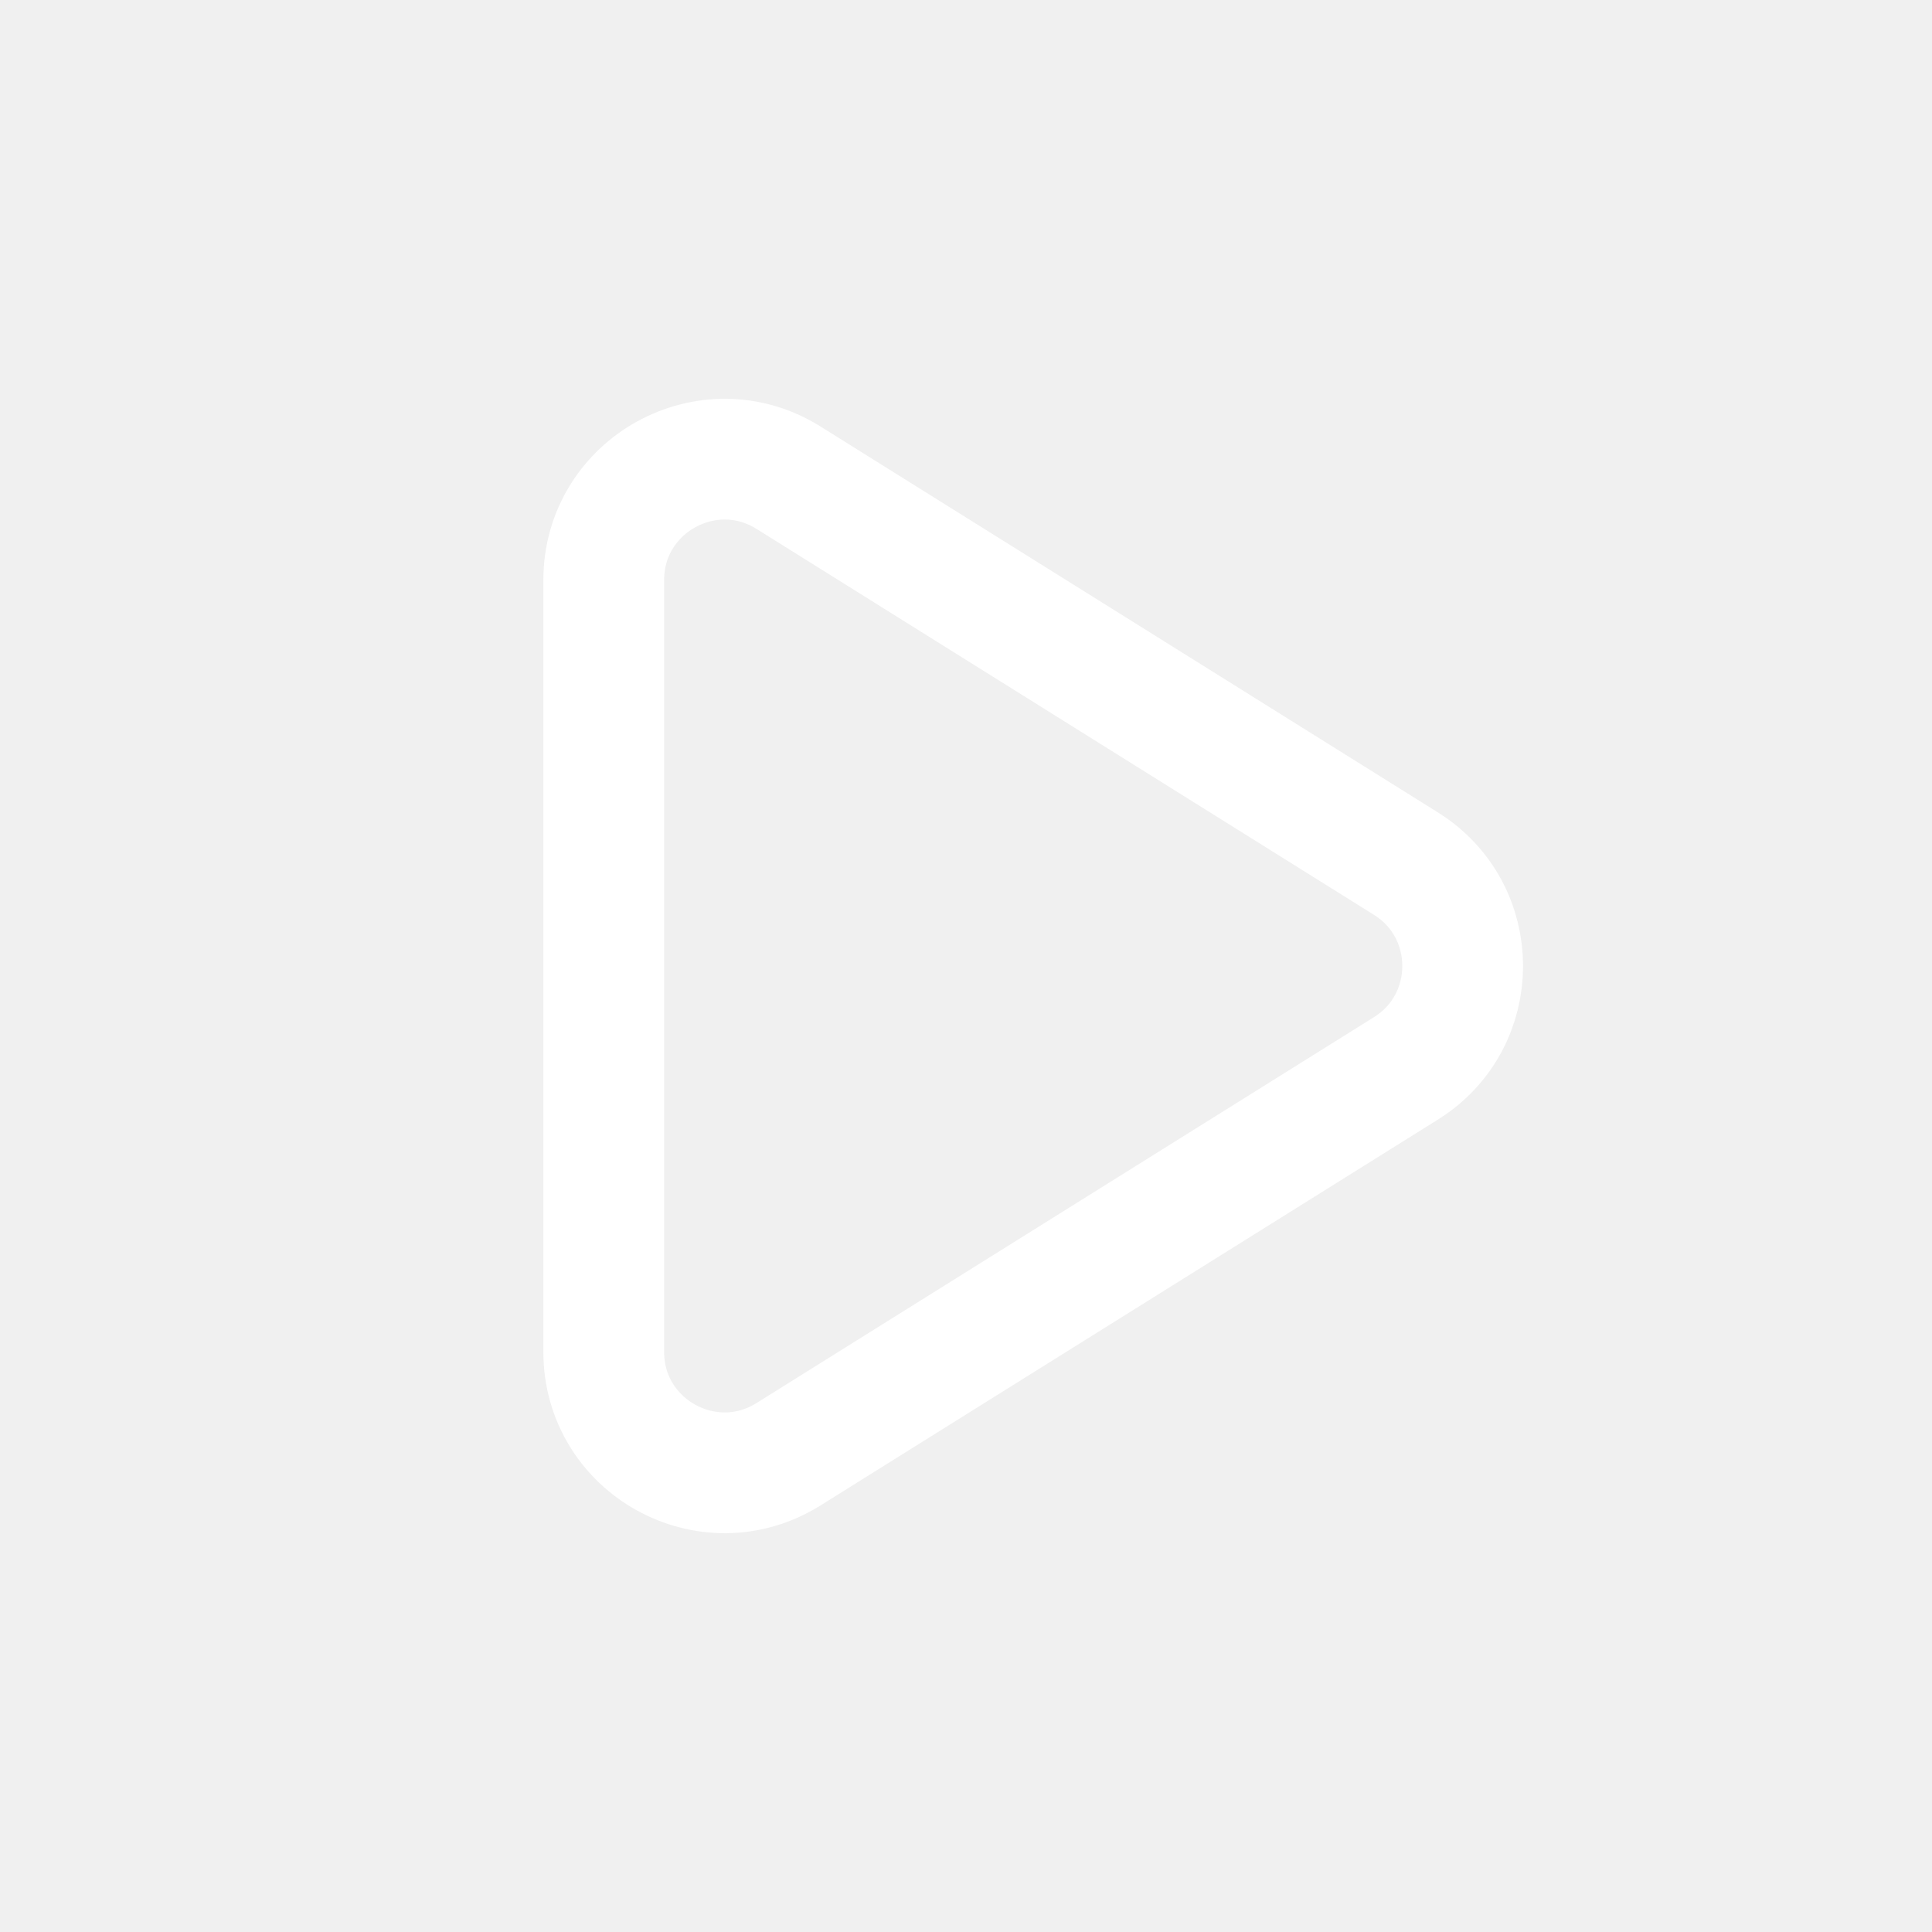
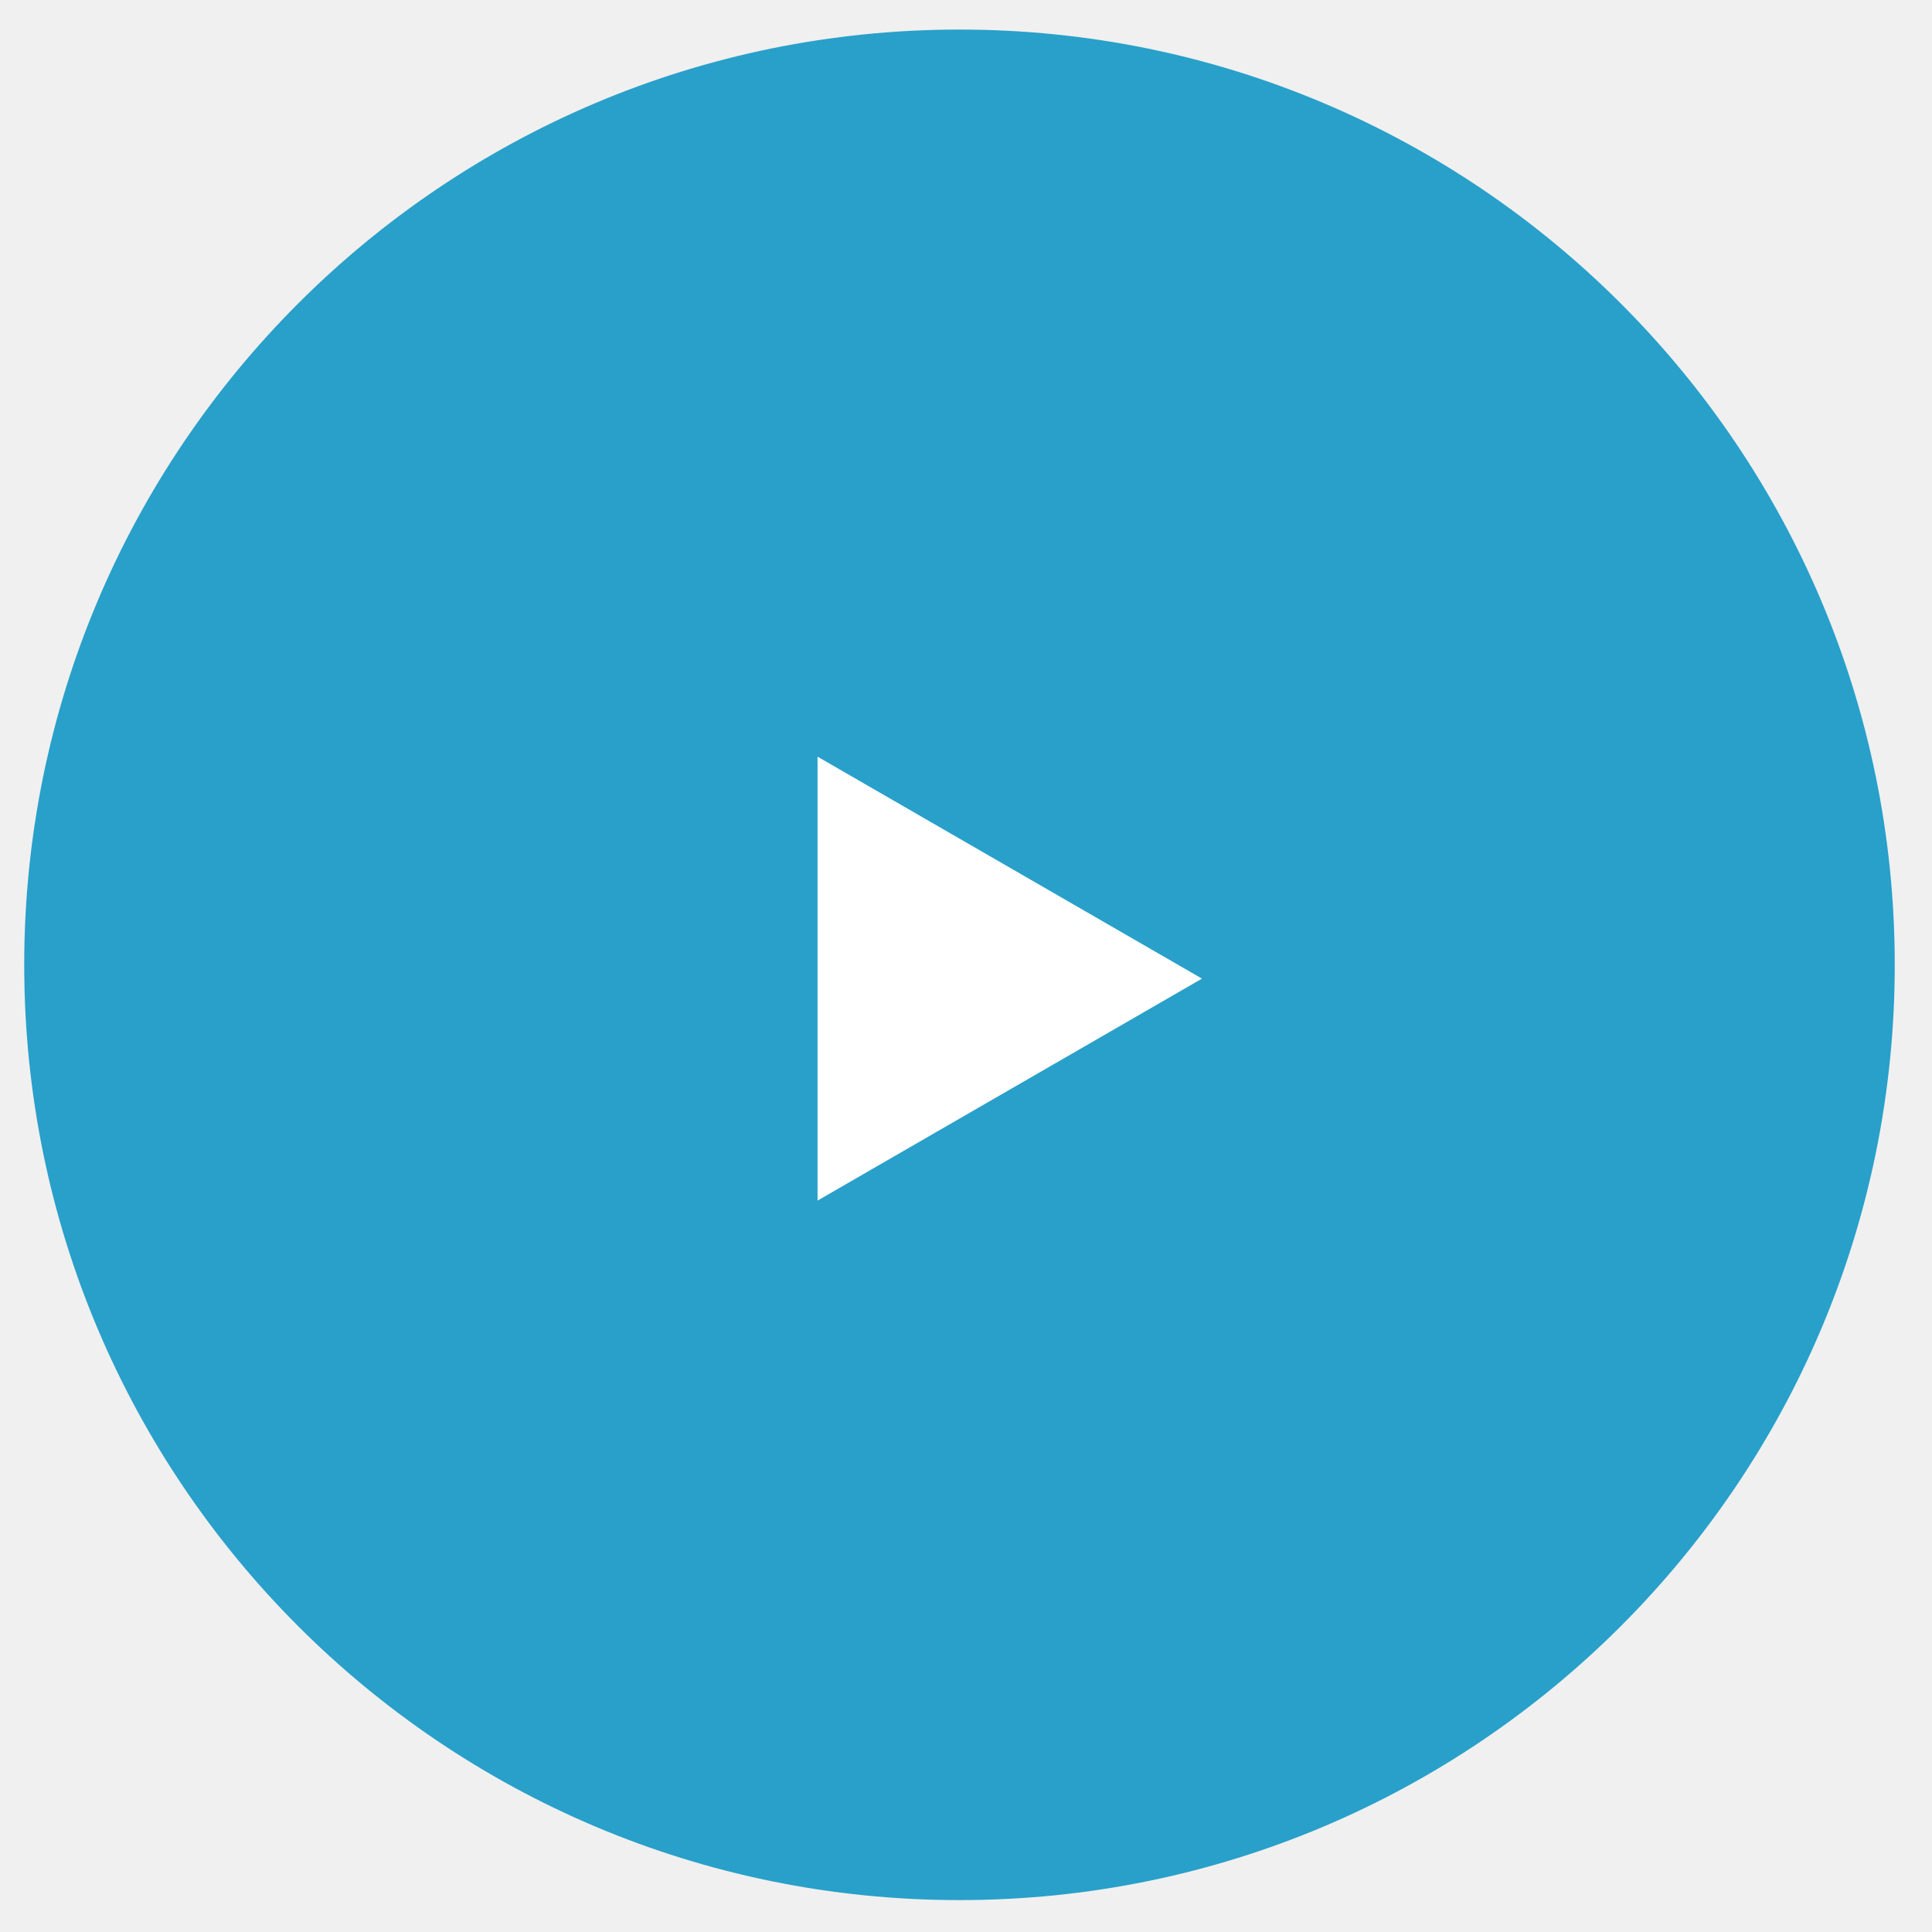
- <svg xmlns="http://www.w3.org/2000/svg" width="32" height="32" viewBox="0 0 32 32" fill="none">
-   <path d="M10 9.608C10 8.038 11.728 7.08 13.06 7.912L23.286 14.304C24.54 15.087 24.54 16.913 23.286 17.696L13.06 24.087C11.728 24.92 10 23.962 10 22.392V9.608Z" stroke="white" stroke-width="2" stroke-linecap="round" stroke-linejoin="round" />
+ <svg xmlns="http://www.w3.org/2000/svg" width="43" height="43" viewBox="0 0 43 43" fill="none">
+   <circle opacity="0.83" cx="21.355" cy="21.474" r="20.816" fill="#0090C3" />
+   <path d="M26.752 21.781L18.196 26.721L18.196 16.841L26.752 21.781Z" fill="white" />
</svg>
